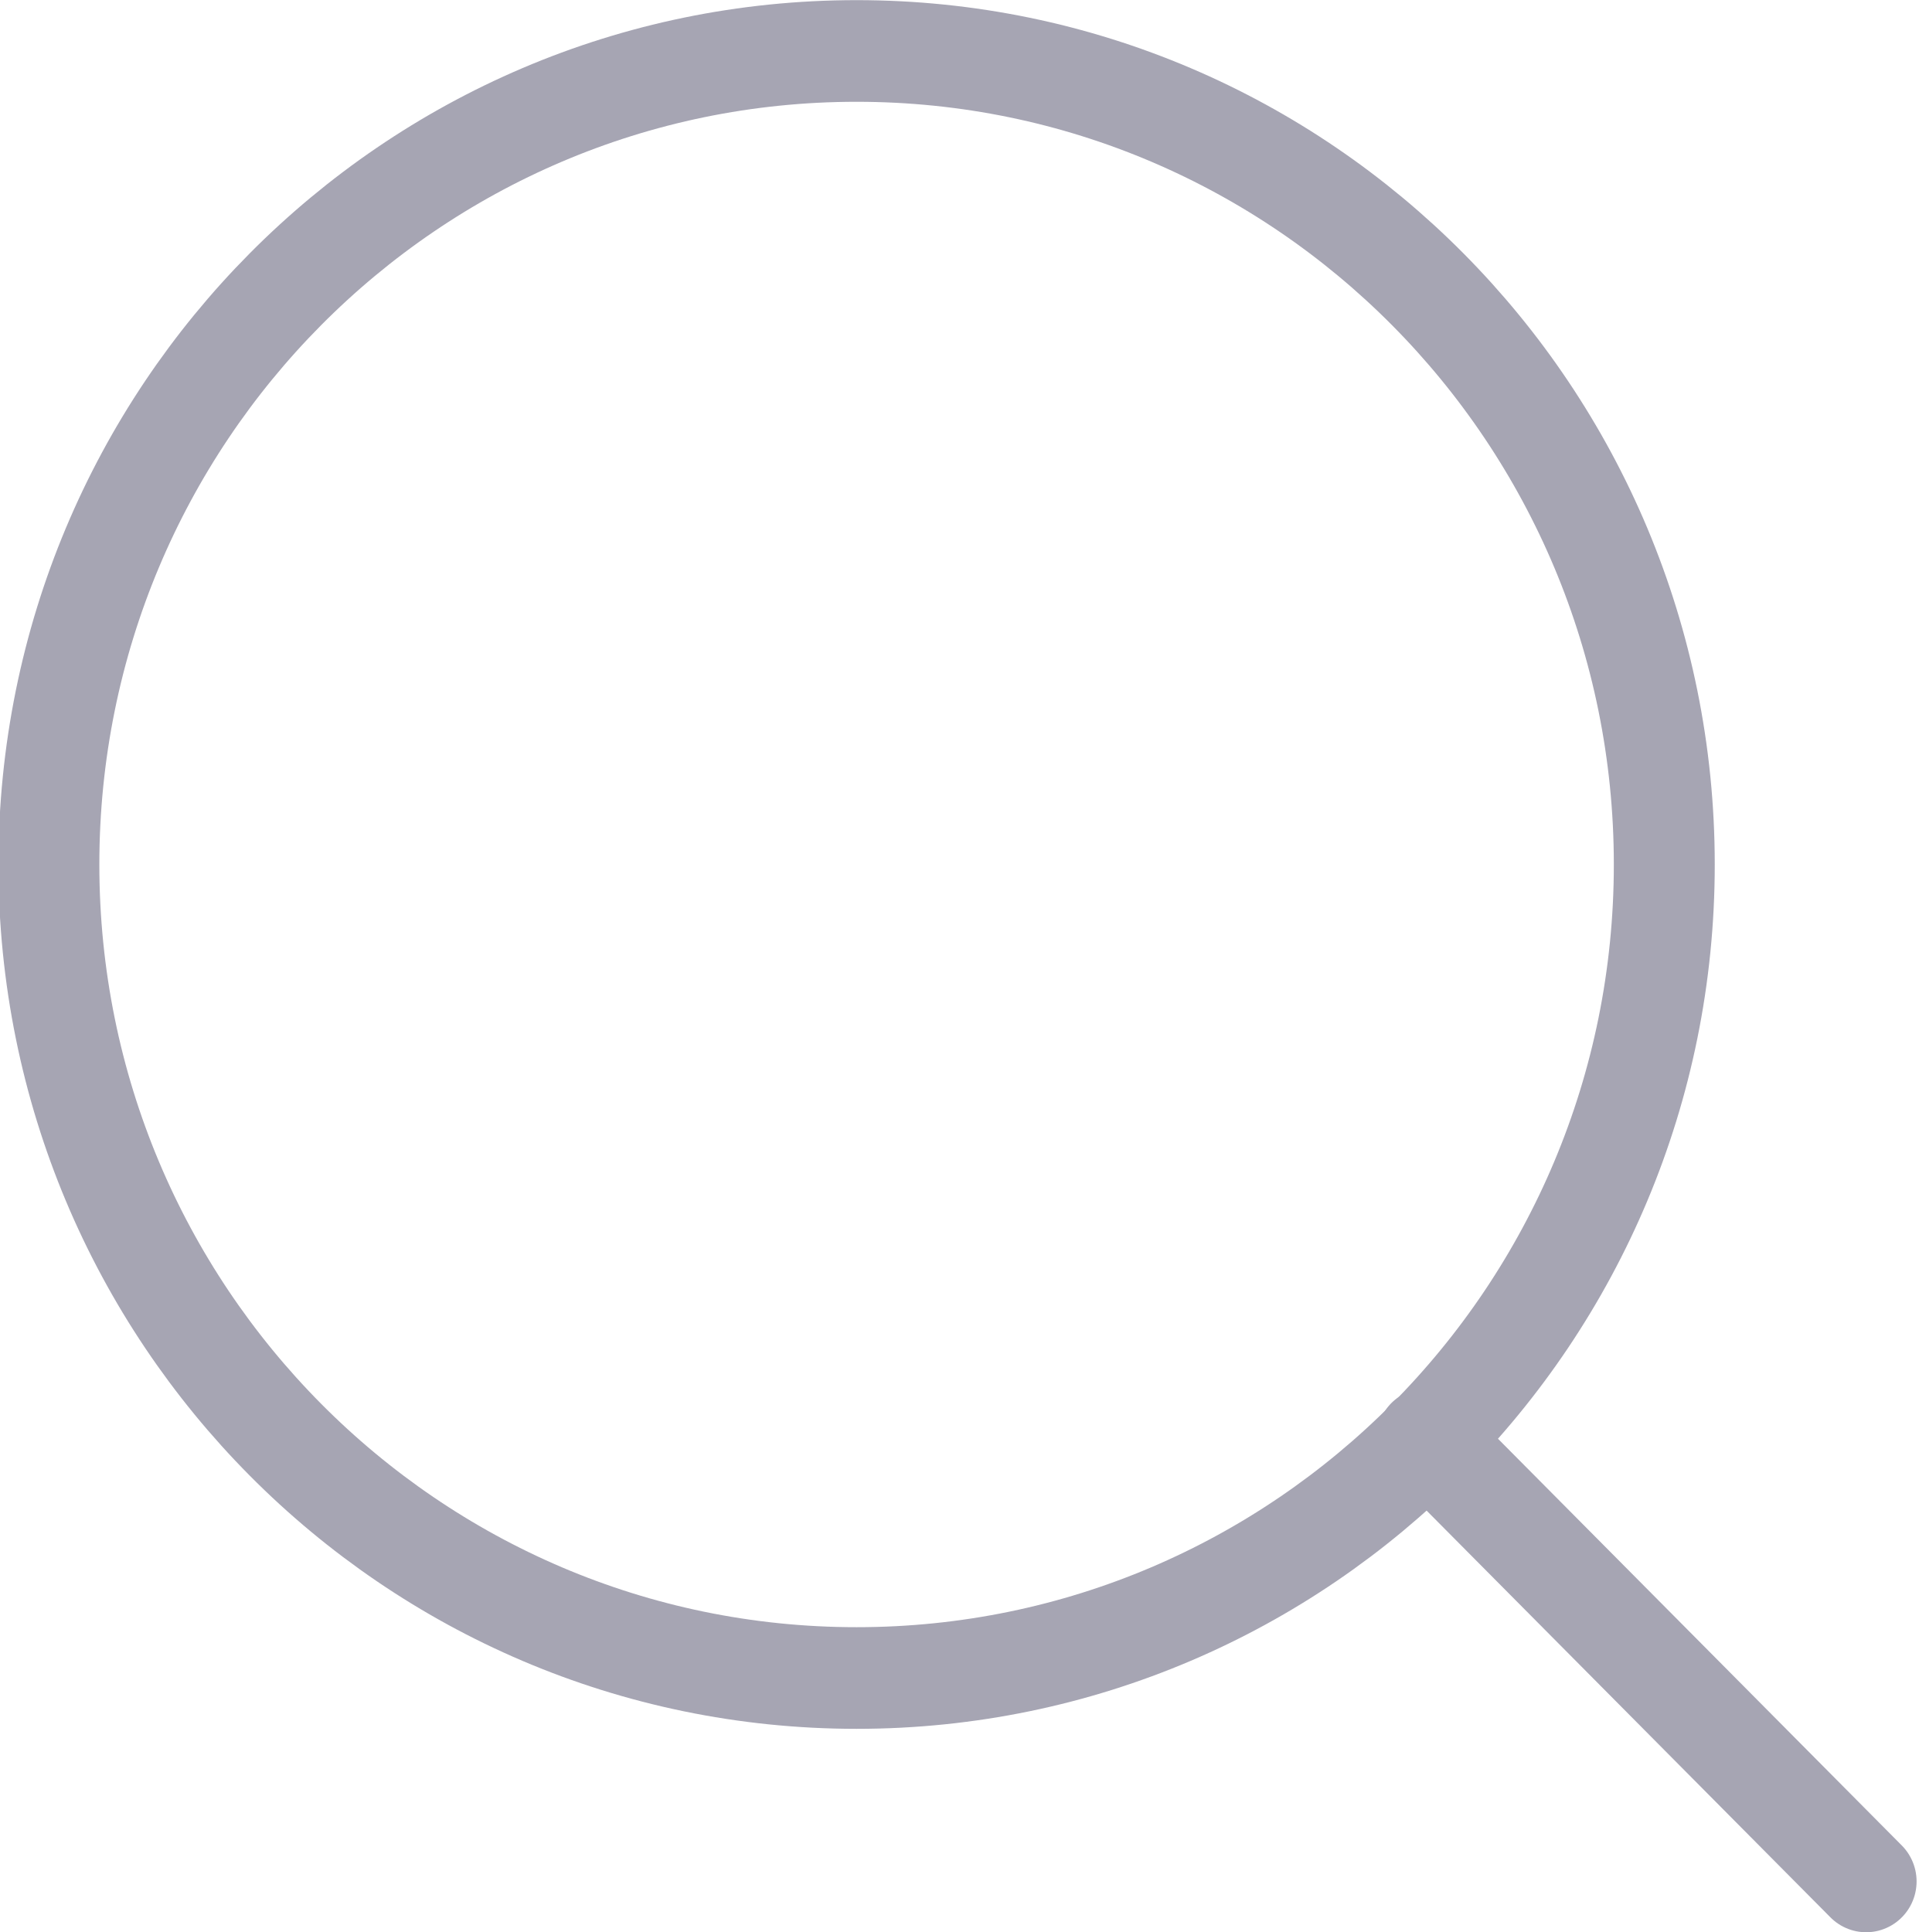
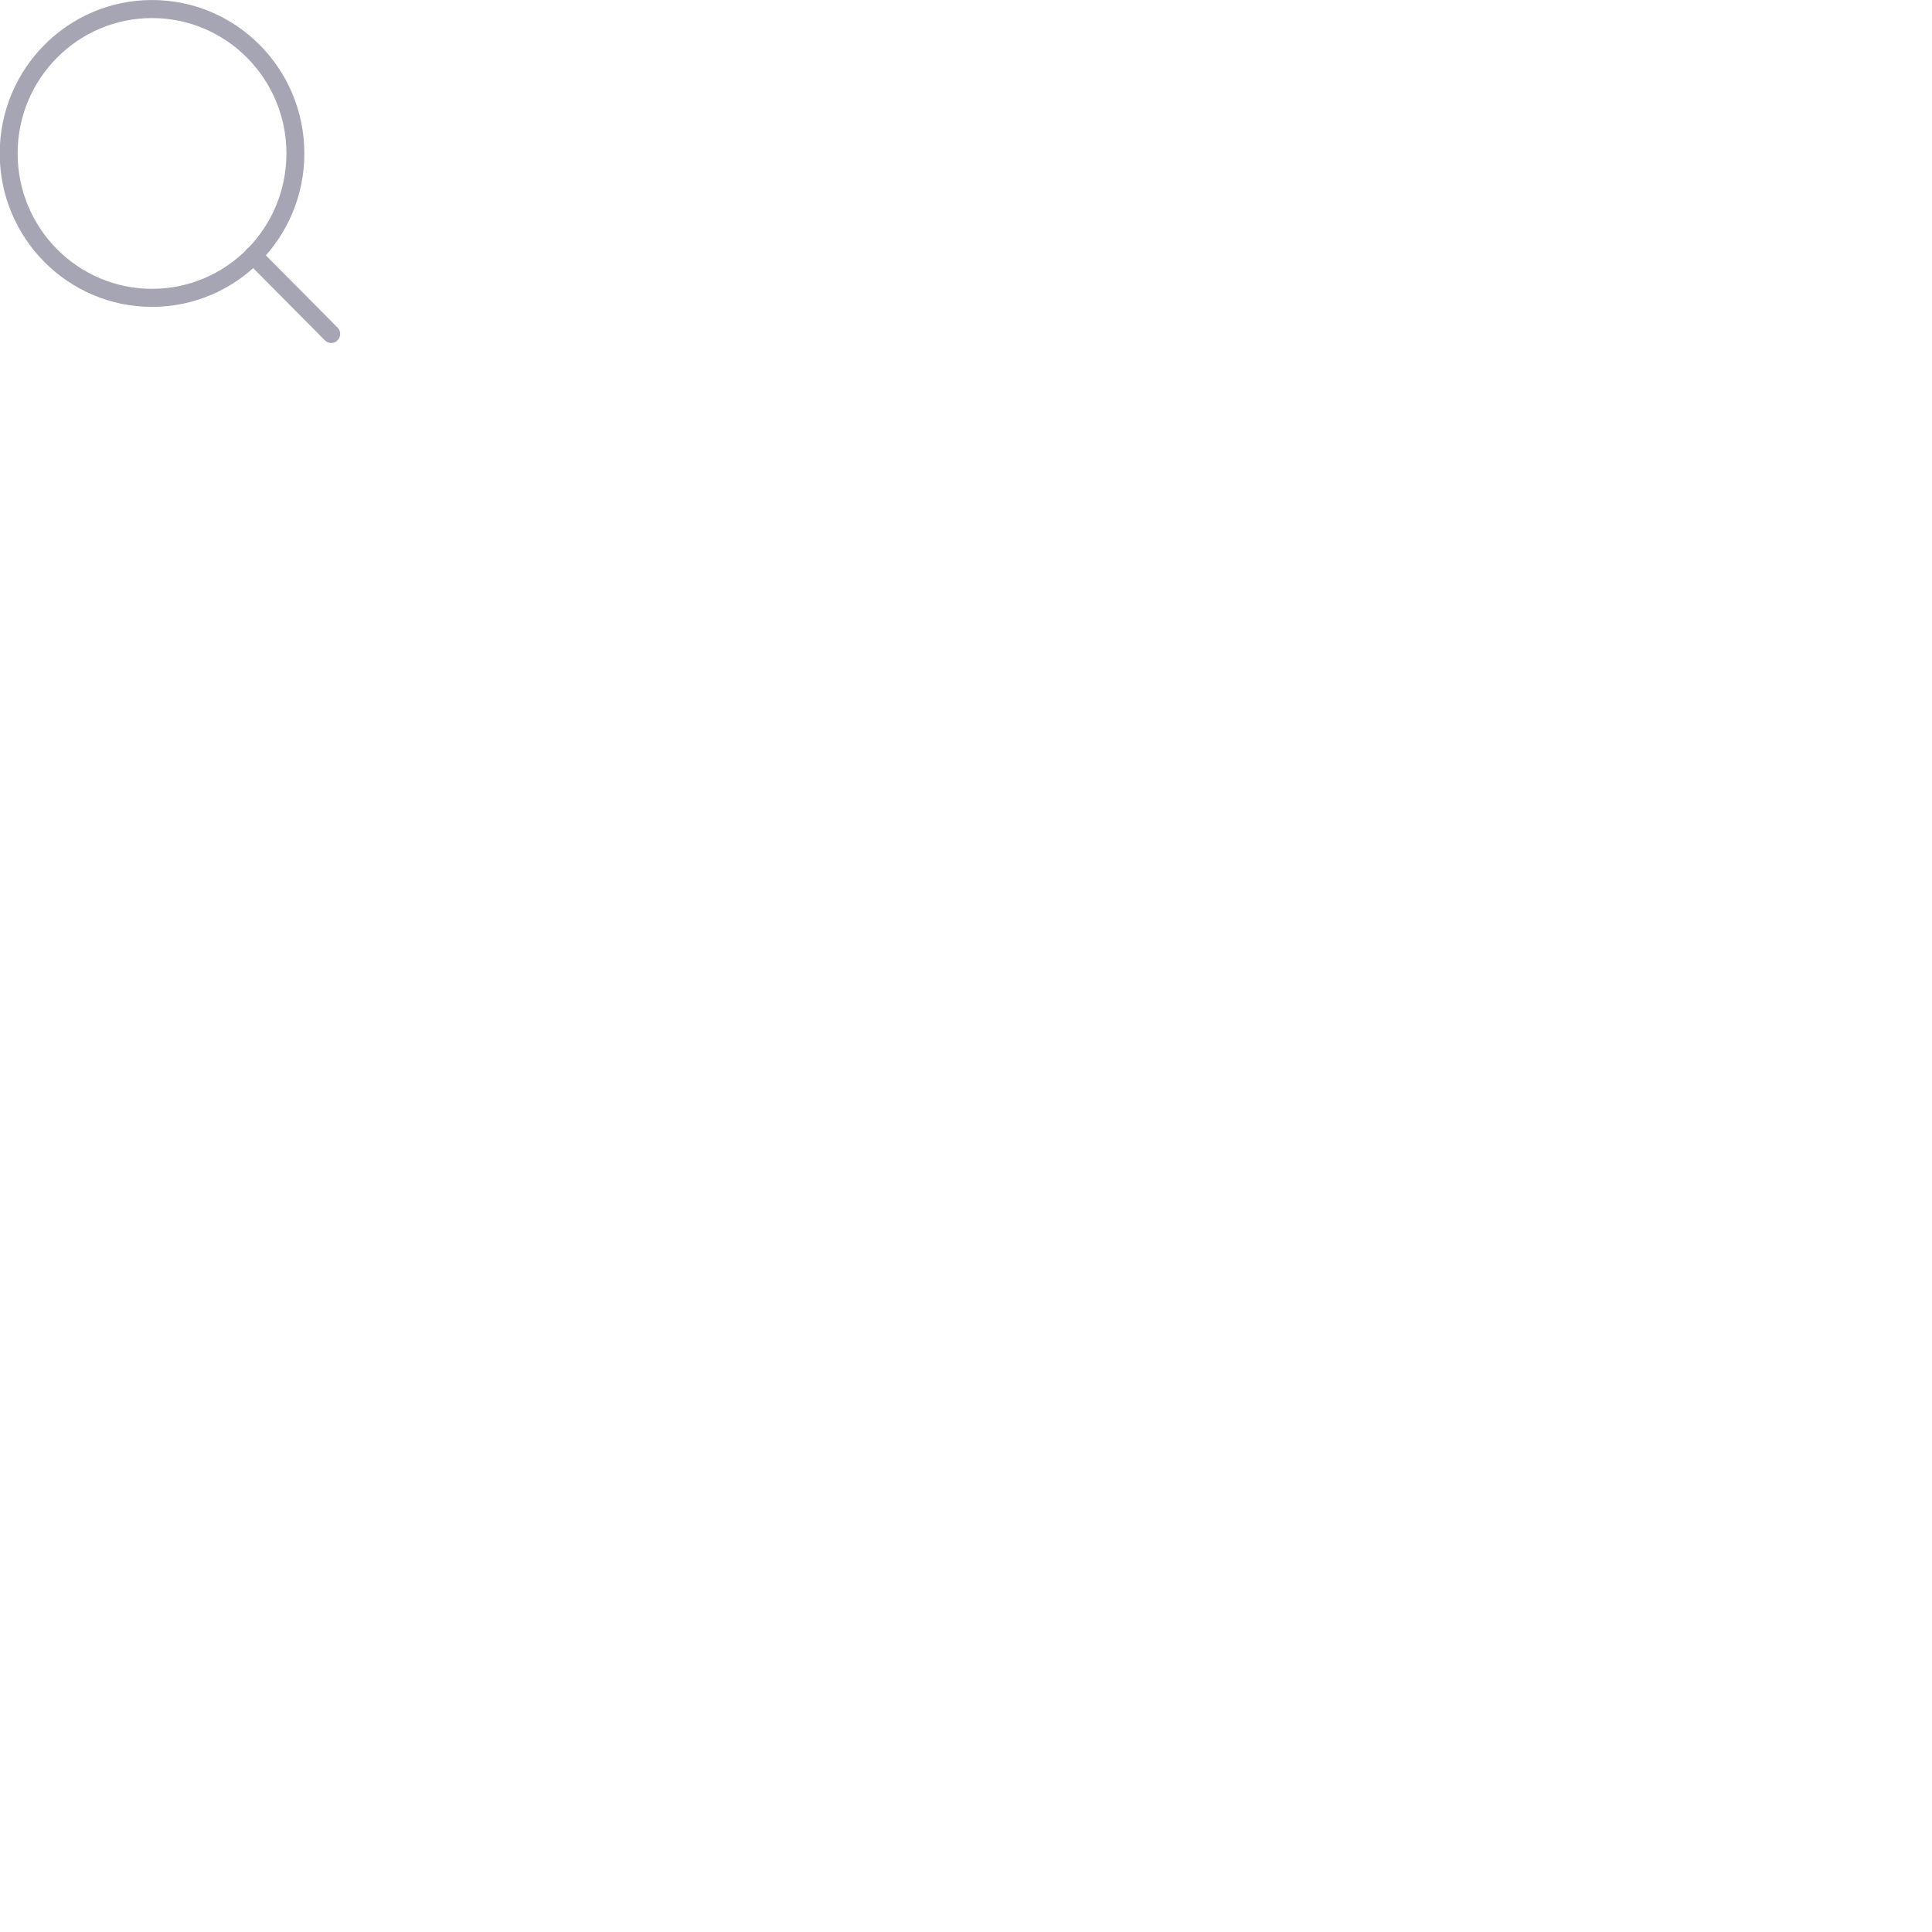
- <svg xmlns="http://www.w3.org/2000/svg" width="5.287mm" height="5.325mm" version="1.1" viewBox="0 0 5.287 5.325">
+ <svg xmlns="http://www.w3.org/2000/svg" version="1.1" viewBox="0 0 30 30">
  <g transform="translate(-102.91 -146.4)">
    <g transform="matrix(.33389 0 0 .33632 102.21 145.7)" fill="none" opacity=".65" stroke="#76748b" stroke-linecap="round" stroke-linejoin="round" stroke-width=".833">
      <path d="m9.167 15.833c3.682 0 6.667-2.985 6.667-6.667 0-3.682-2.985-6.667-6.667-6.667-3.682 0-6.667 2.985-6.667 6.667 0 3.682 2.985 6.667 6.667 6.667z" />
      <path d="m17.5 17.5-3.625-3.625" />
    </g>
  </g>
</svg>
